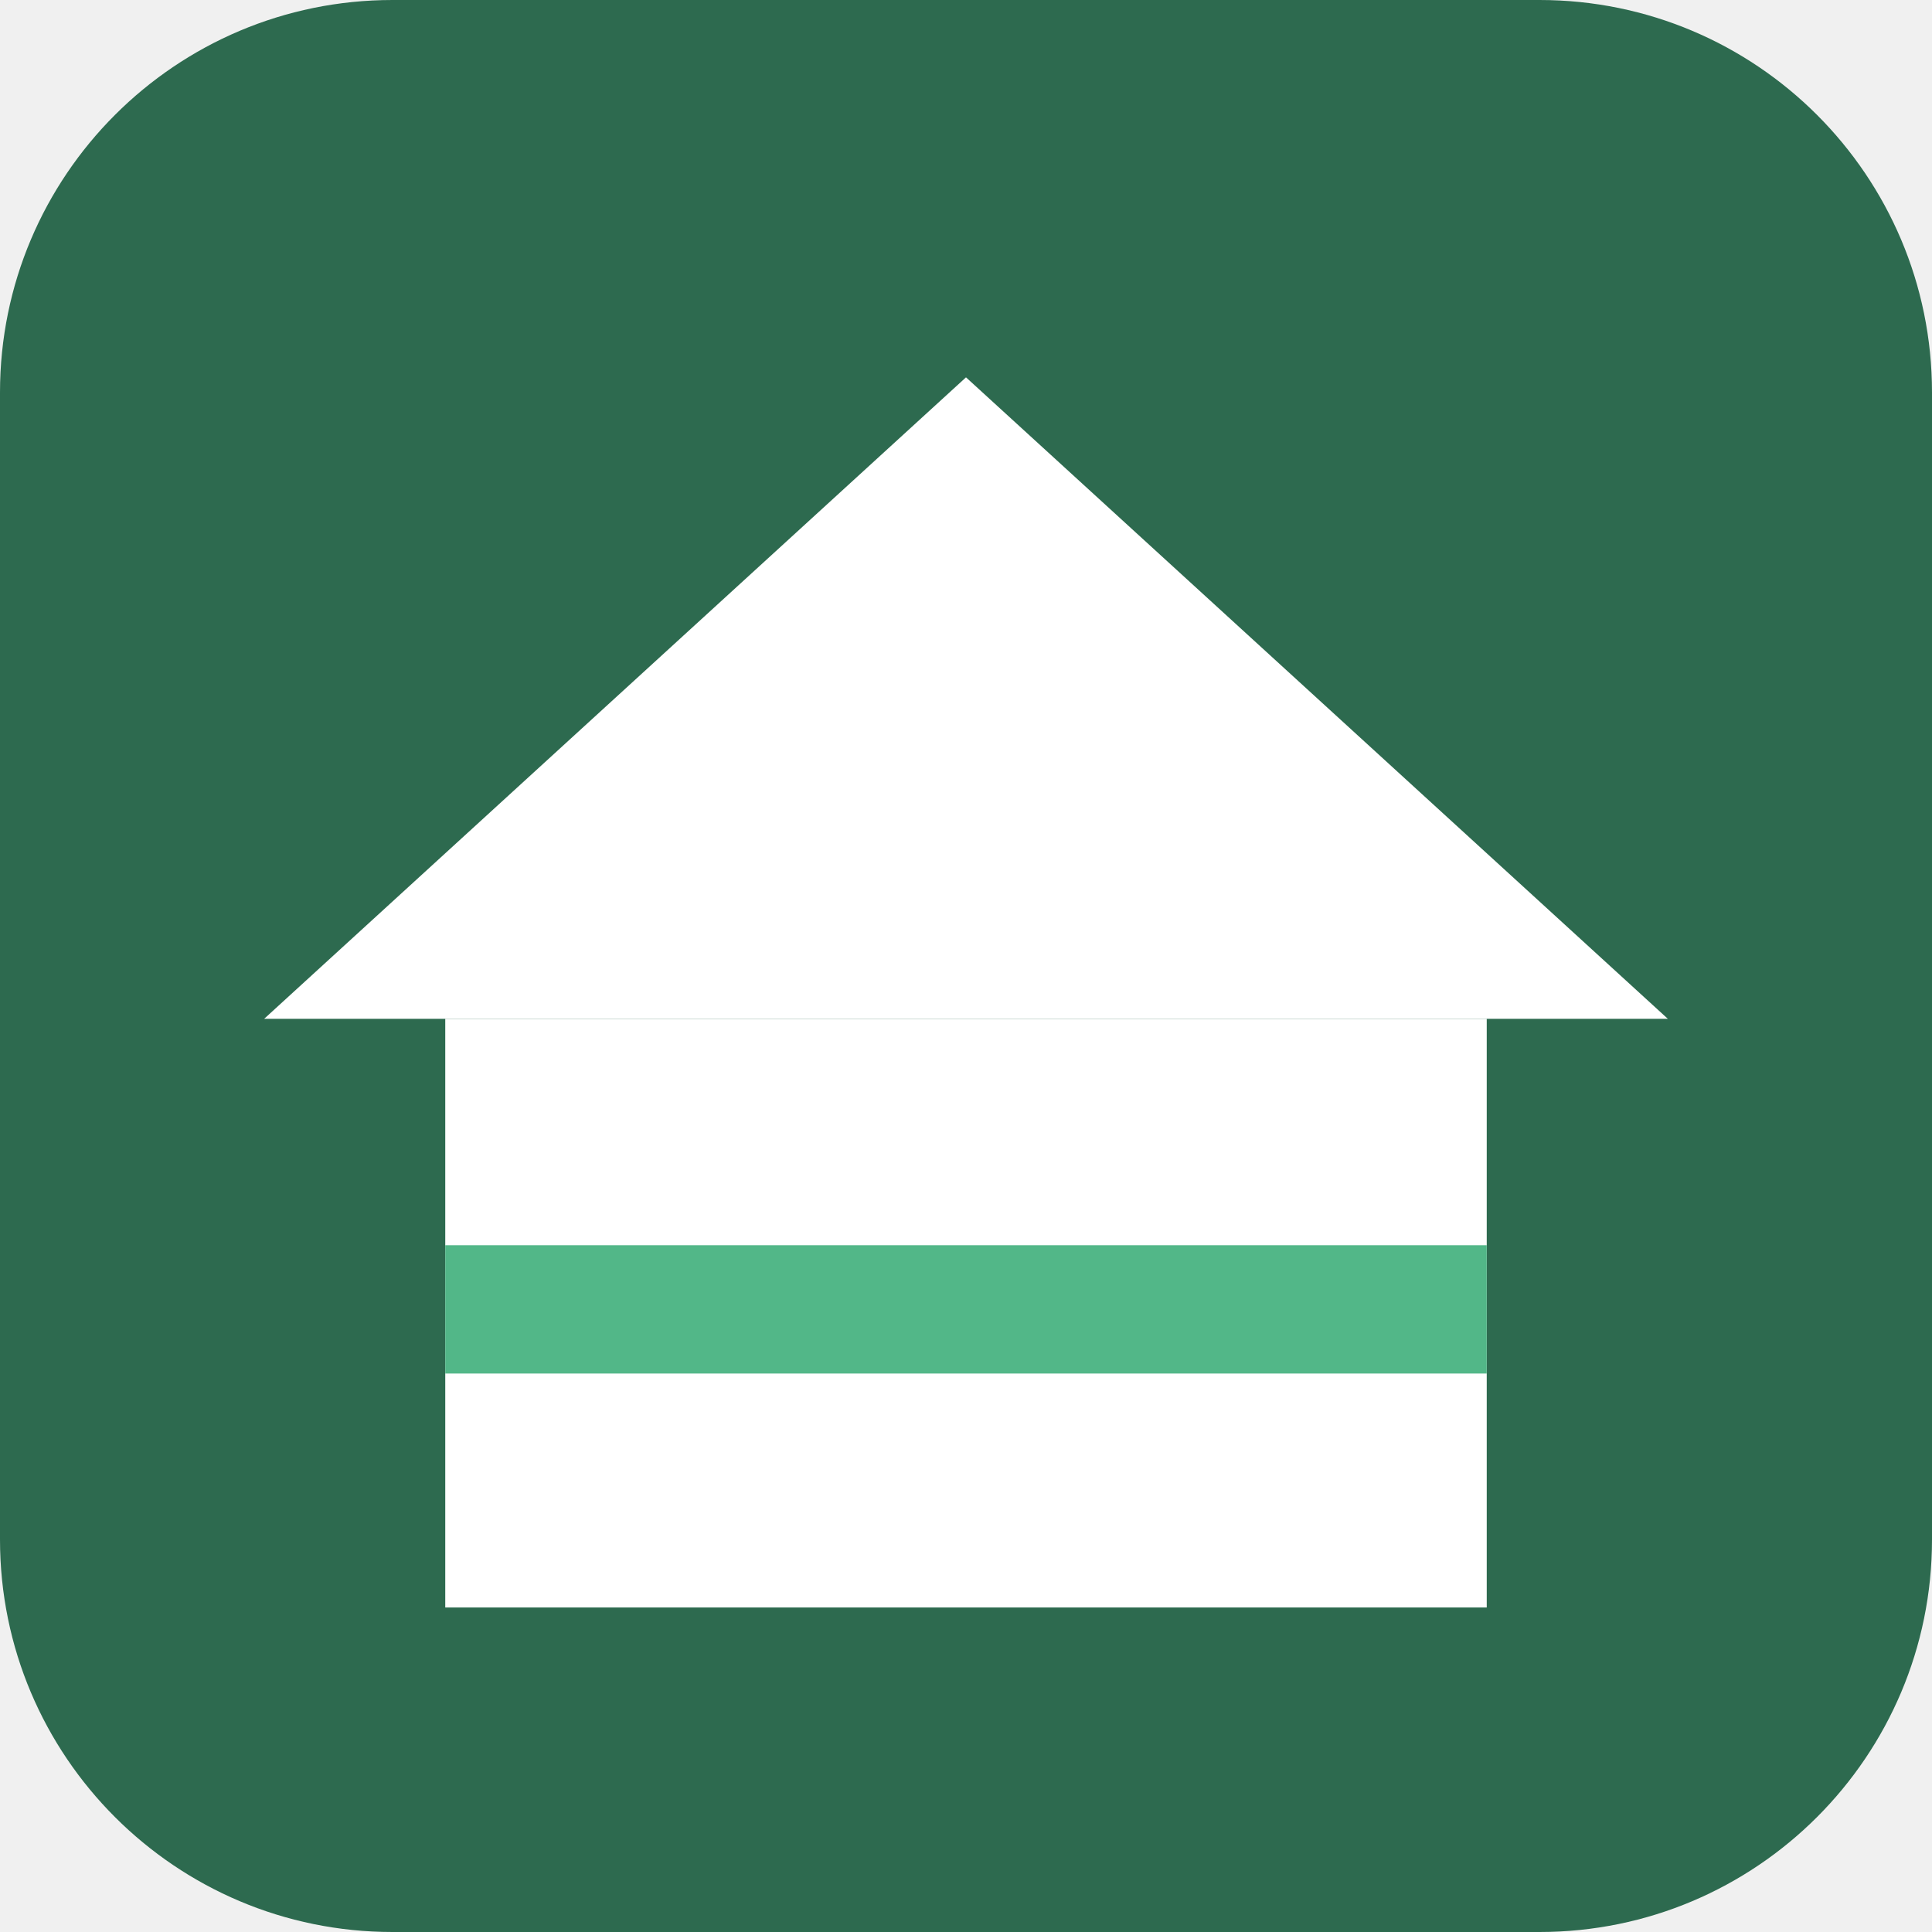
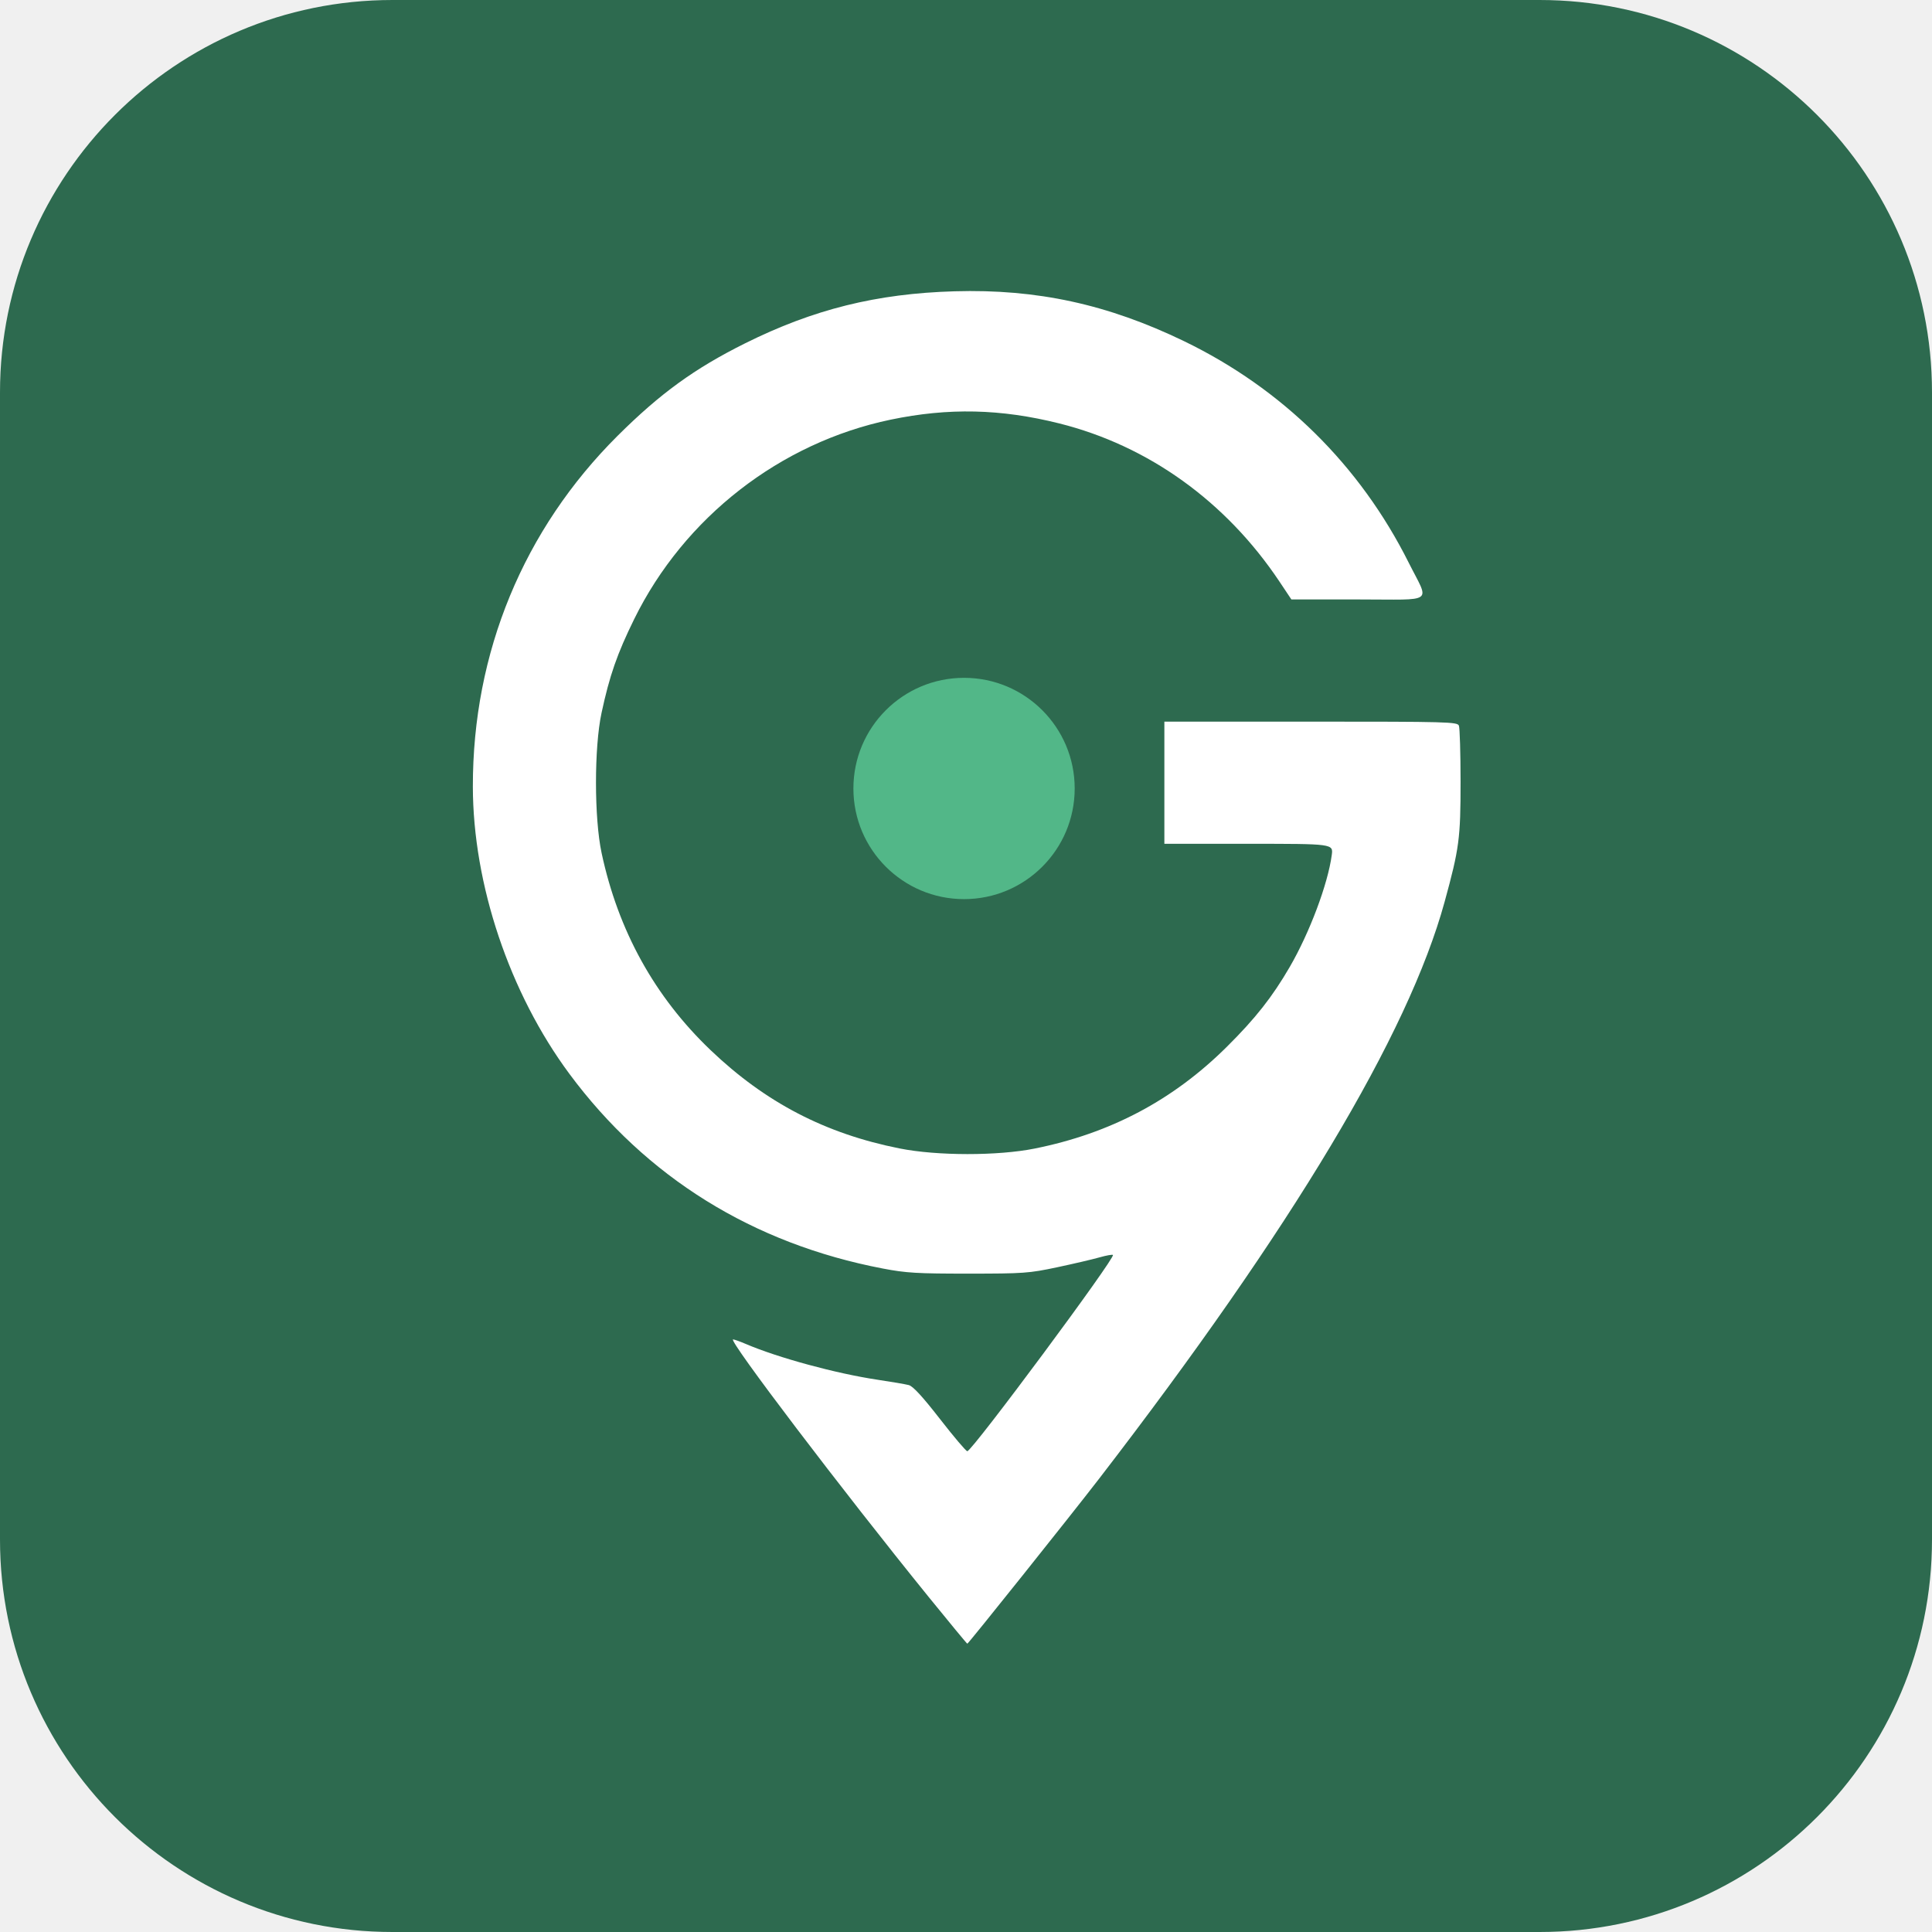
- <svg xmlns="http://www.w3.org/2000/svg" viewBox="0 0 512 512" fill="none">
+ <svg xmlns="http://www.w3.org/2000/svg" viewBox="0 0 512 512" width="512" height="512" fill="none">
  <rect width="512" height="512" rx="104" fill="#2D6A4F" />
-   <path d="M256 100 L442 270 L70 270 Z" fill="#FFFFFF" />
-   <path d="M118 270 H394 V426 H118 Z" fill="#FFFFFF" />
-   <rect x="118" y="330" width="276" height="34" fill="#52B788" />
+   <g transform="translate(125.3,77.0) scale(0.6109)">
+     <g transform="translate(-124,-61)">
+       <path fill-rule="evenodd" d="M321.77 627.75 C284.24 581.44 234.53 516.00 236.90 516.00 C237.41 516.00 239.90 516.89 242.43 517.97 C256.36 523.94 281.61 530.80 299.50 533.48 C305.55 534.38 311.68 535.43 313.13 535.81 C314.95 536.29 319.11 540.82 326.64 550.50 C332.62 558.20 337.96 564.50 338.51 564.50 C340.57 564.50 402.87 480.54 401.69 479.36 C401.43 479.10 398.80 479.57 395.86 480.41 C392.91 481.25 384.65 483.18 377.50 484.70 C365.26 487.29 363.00 487.46 339.00 487.46 C316.79 487.47 312.00 487.19 301.88 485.25 C245.54 474.48 199.21 445.71 165.92 400.82 C139.93 365.76 124.08 318.62 124.02 276.21 C123.94 218.03 145.99 164.62 186.88 123.94 C205.29 105.63 220.17 94.83 242.00 83.95 C271.73 69.13 299.19 62.30 333.00 61.32 C368.72 60.28 399.43 66.95 432.50 82.94 C475.14 103.55 508.78 136.70 529.97 179.00 C539.04 197.11 541.93 195.00 508.12 195.00 L479.10 195.00 L473.93 187.25 C450.71 152.49 417.05 128.31 378.41 118.64 C353.03 112.28 330.34 111.78 305.24 117.01 C257.37 126.99 215.72 159.38 194.02 203.50 C186.62 218.55 183.32 228.02 179.84 244.23 C176.62 259.22 176.63 289.83 179.87 305.00 C187.07 338.72 202.90 367.35 227.14 390.50 C250.95 413.24 276.93 426.75 309.17 433.16 C325.44 436.40 351.75 436.42 367.76 433.20 C400.63 426.59 427.77 412.22 451.12 389.04 C463.51 376.74 470.81 367.47 478.40 354.40 C487.02 339.54 494.95 318.40 496.62 305.84 C497.26 301.00 497.26 301.00 460.63 301.00 L424.00 301.00 L424.00 274.50 L424.00 248.00 L487.53 248.00 C547.10 248.00 551.11 248.11 551.77 249.75 C552.16 250.71 552.48 261.62 552.49 274.00 C552.50 298.65 551.92 303.01 545.56 326.21 C529.82 383.63 479.57 467.52 395.63 576.50 C383.35 592.43 338.97 648.00 338.52 648.00 C338.34 648.00 330.80 638.89 321.77 627.75 Z" fill="#FFFFFF" />
+       <circle cx="337.1" cy="277" r="48" fill="#52B788" />
+     </g>
+   </g>
</svg>
